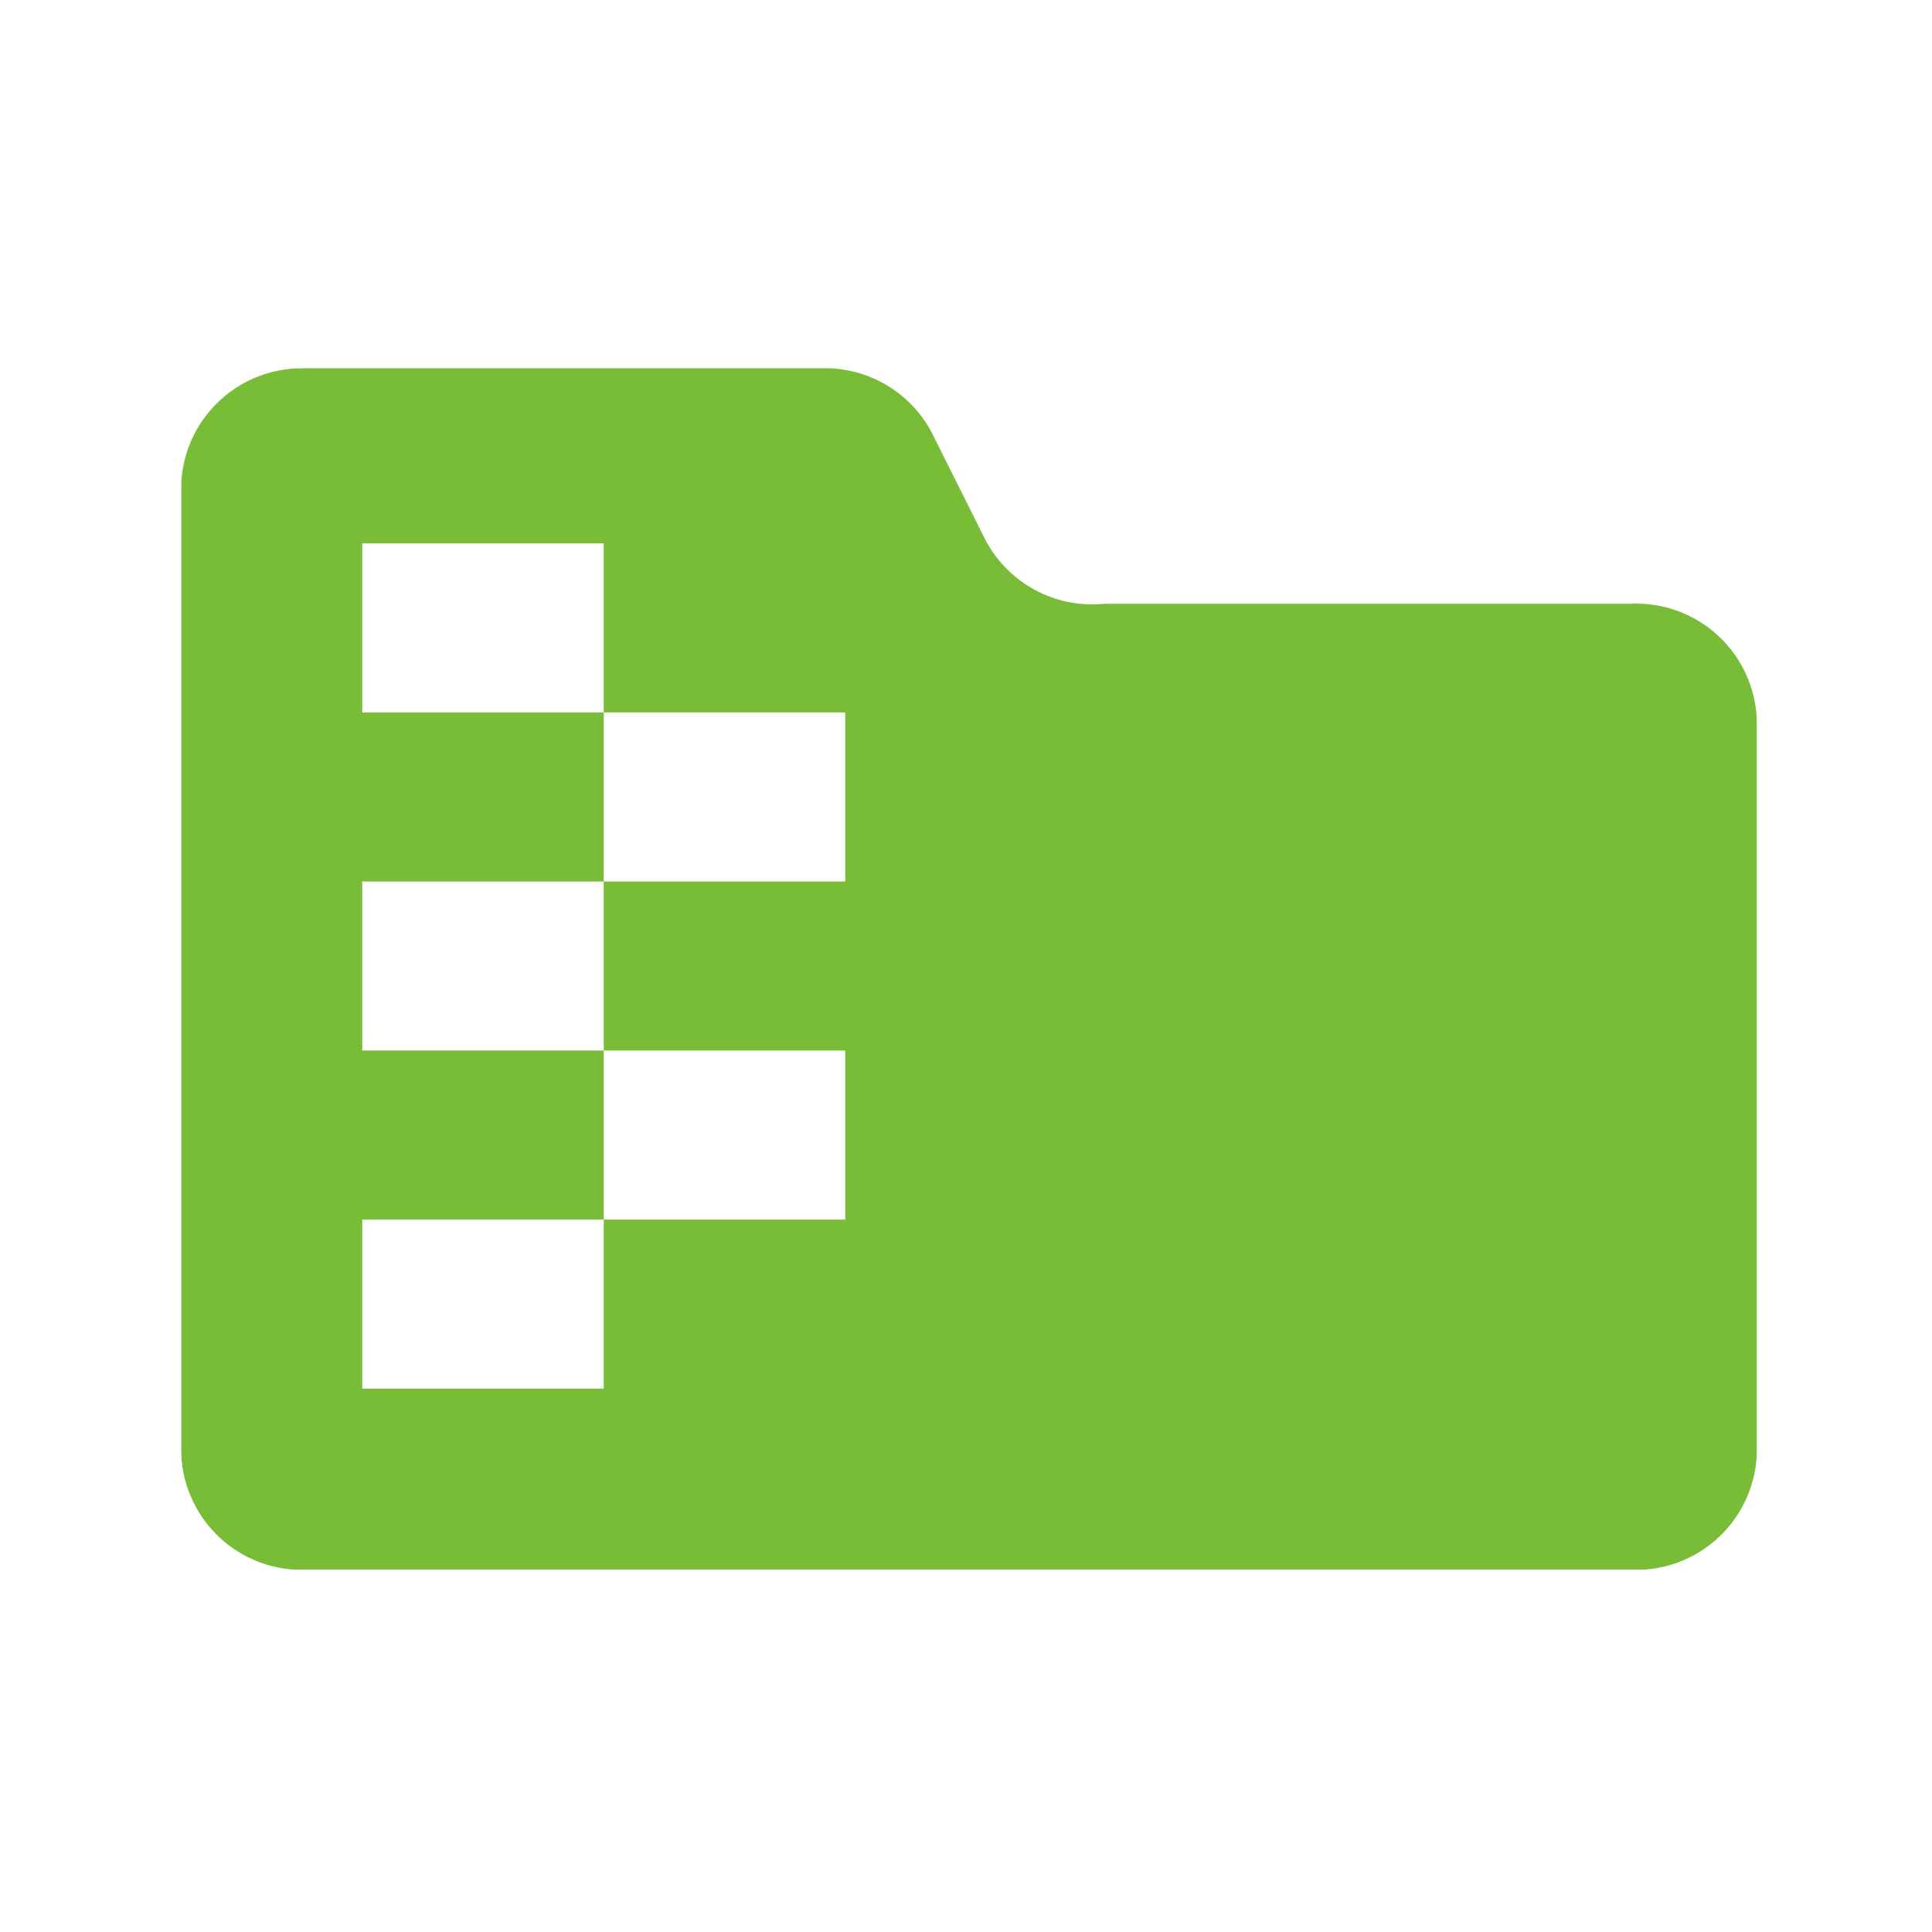
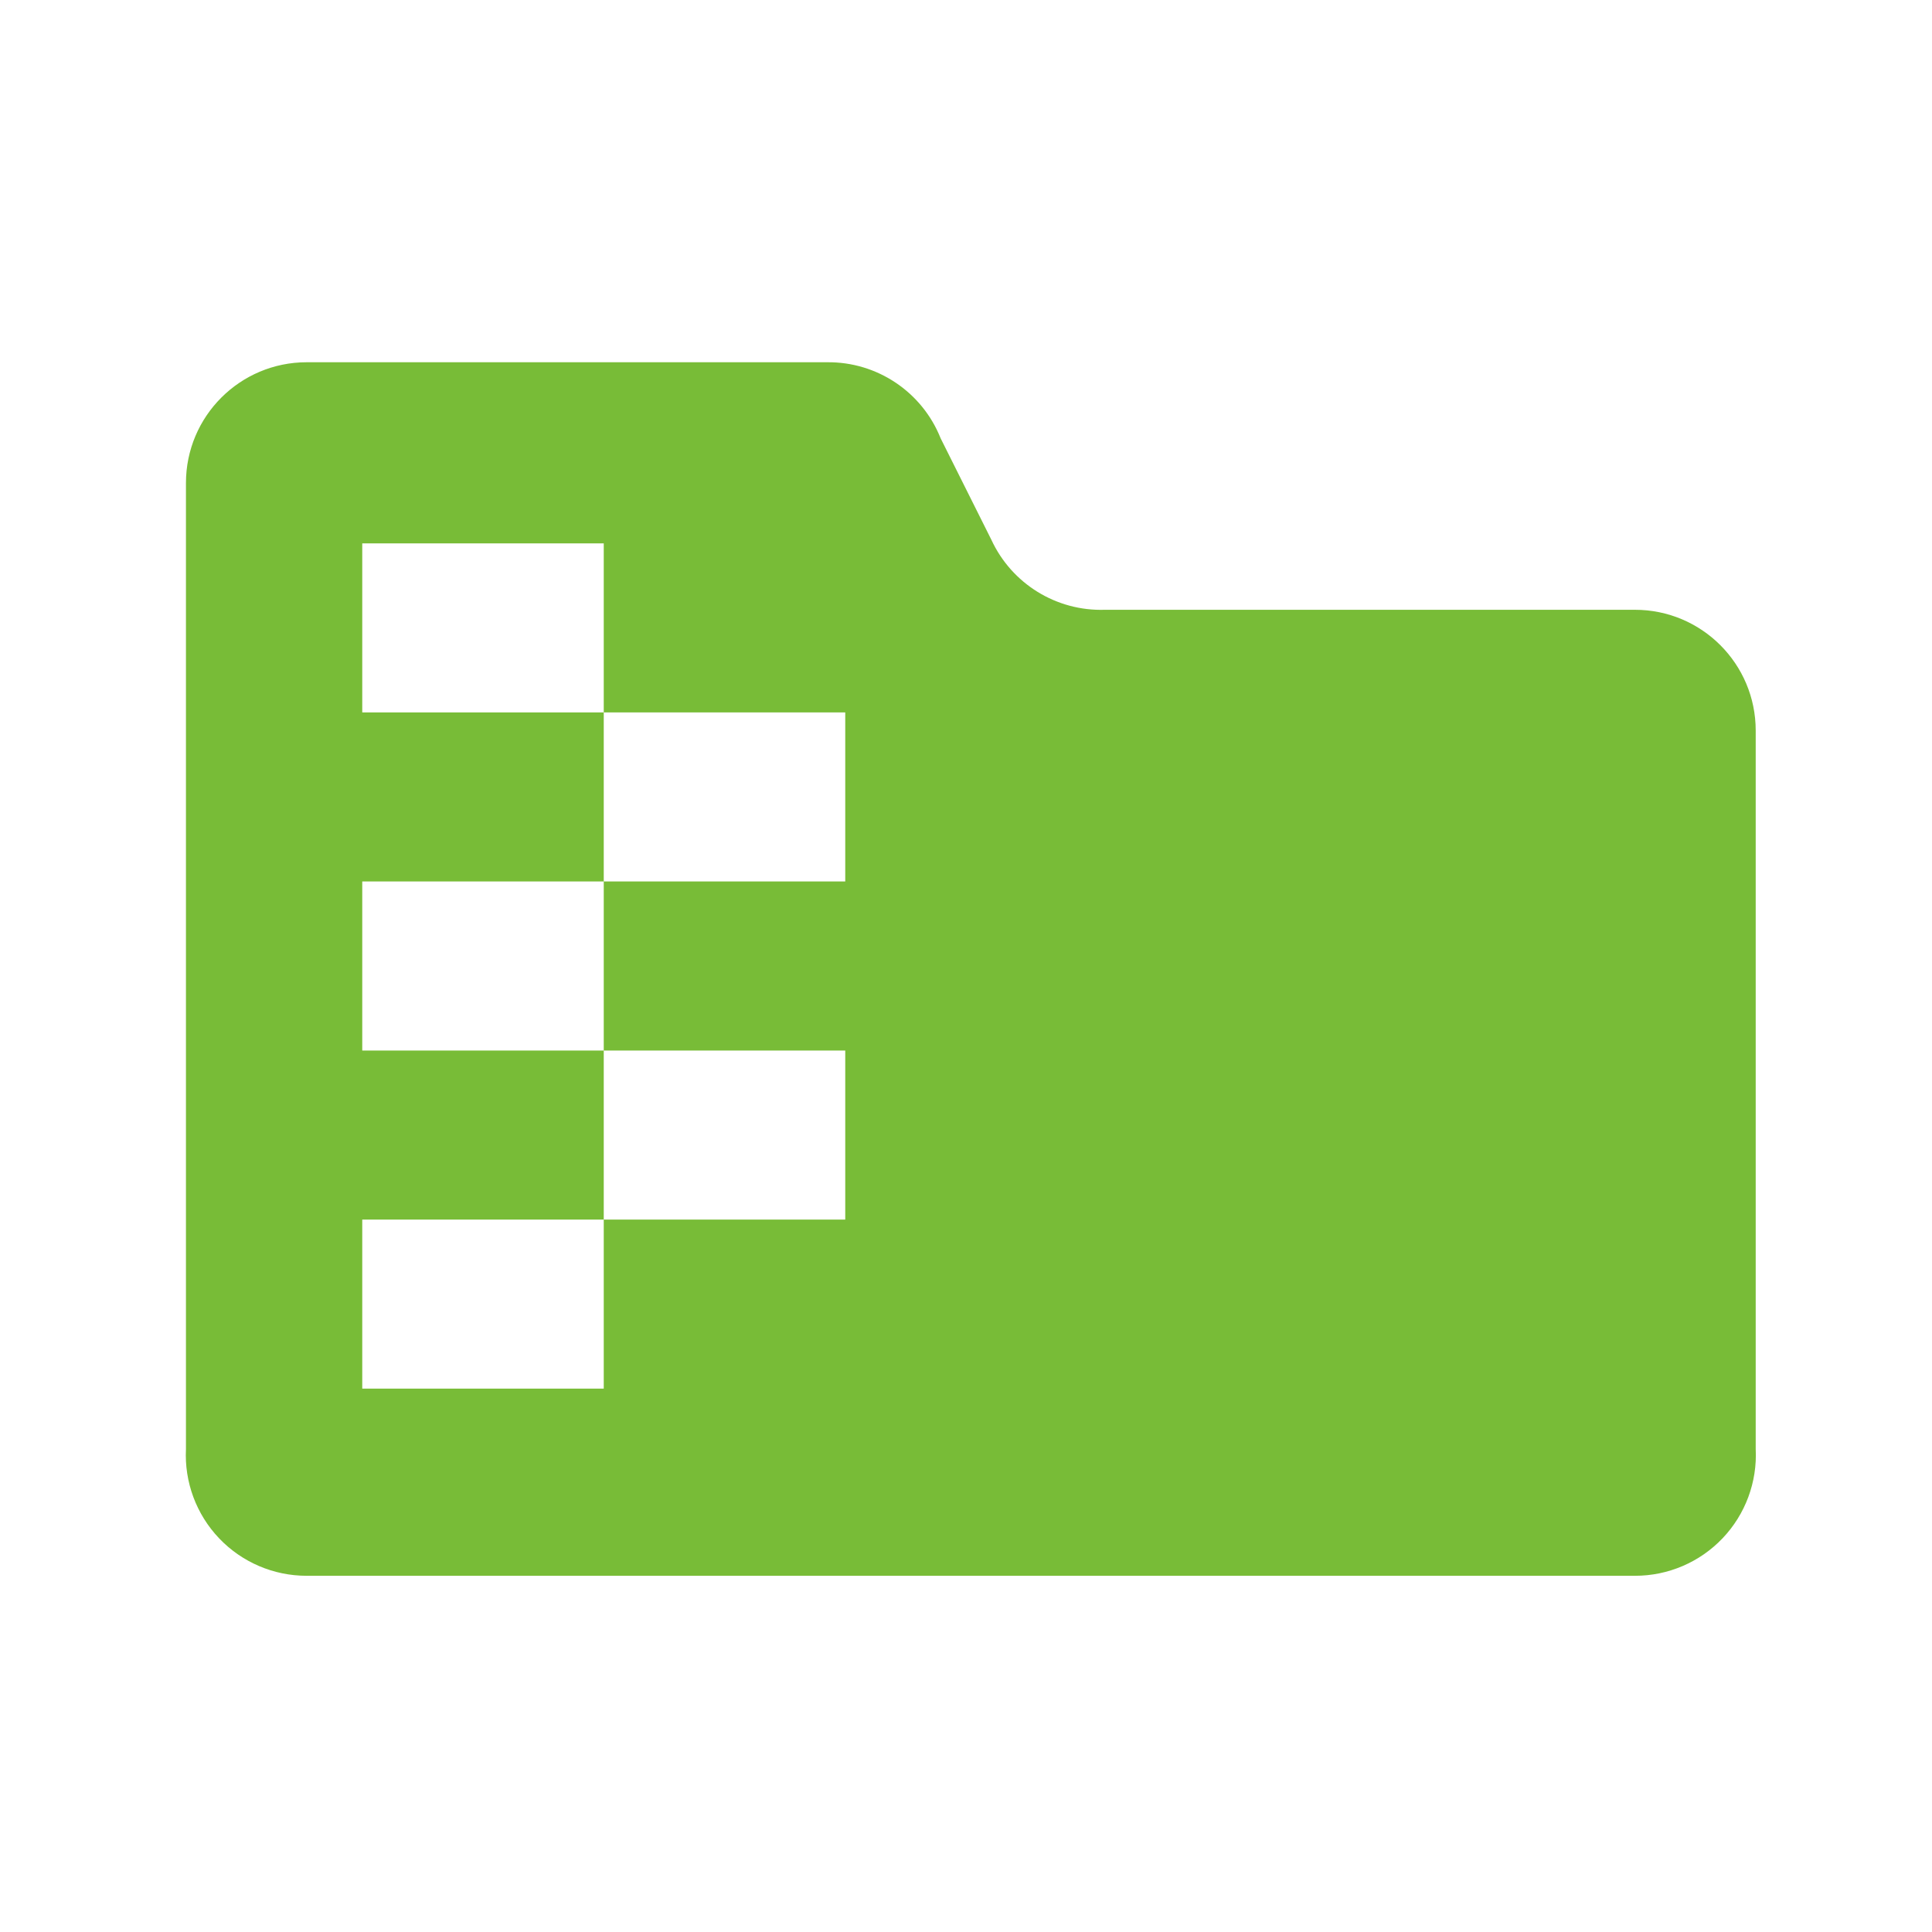
<svg xmlns="http://www.w3.org/2000/svg" id="Calque_1" data-name="Calque 1" viewBox="0 0 16 16">
  <defs>
-     <style>.cls-1{mask:url(#mask);}.cls-2{fill:#78bc37;}.cls-3{filter:url(#luminosity-noclip);}</style>
-     <filter id="luminosity-noclip" x="1.5" y="3" width="13.05" height="10" filterUnits="userSpaceOnUse" color-interpolation-filters="sRGB">
-       <feFlood flood-color="#fff" result="bg" />
-       <feBlend in="SourceGraphic" in2="bg" />
-     </filter>
-     <mask id="mask" x="1.5" y="3" width="13.05" height="10" maskUnits="userSpaceOnUse">
-       <g class="cls-3">
-         <rect x="5" y="5.9" width="2" height="1.4" />
-         <rect x="3" y="7.3" width="2" height="1.4" />
-         <rect x="3" y="4.5" width="2" height="1.4" />
-         <rect x="5" y="8.7" width="2" height="1.4" />
-         <rect x="3" y="10.1" width="2" height="1.4" />
-       </g>
-     </mask>
+     <style>.cls-1{fill:#78bc37;}</style>
  </defs>
-   <g class="cls-1">
-     <path class="cls-2" d="M13.5,13H2.55A1,1,0,0,1,1.5,12V4.05a1,1,0,0,1,1-1h4.3a1,1,0,0,1,.94.58l.42.84A1,1,0,0,0,9.15,5H13.5a1,1,0,0,1,1.05,1V12A1,1,0,0,1,13.5,13Z" />
-   </g>
+   <path class="cls-1" d="M5,10.1V8.7H7v1.4H5v1.4H3V10.1H5M5,7.3V5.9H7V7.3H5V8.7H3V7.3H5M3,4.5H5V5.9H3V4.5M6.85,3H2.54a1,1,0,0,0-1,1V12a1,1,0,0,0,1,1.05h11a1,1,0,0,0,1-1.05V6.05a1,1,0,0,0-1-1H9.15a1,1,0,0,1-.94-.58l-.42-.84A1,1,0,0,0,6.85,3" />
</svg>
